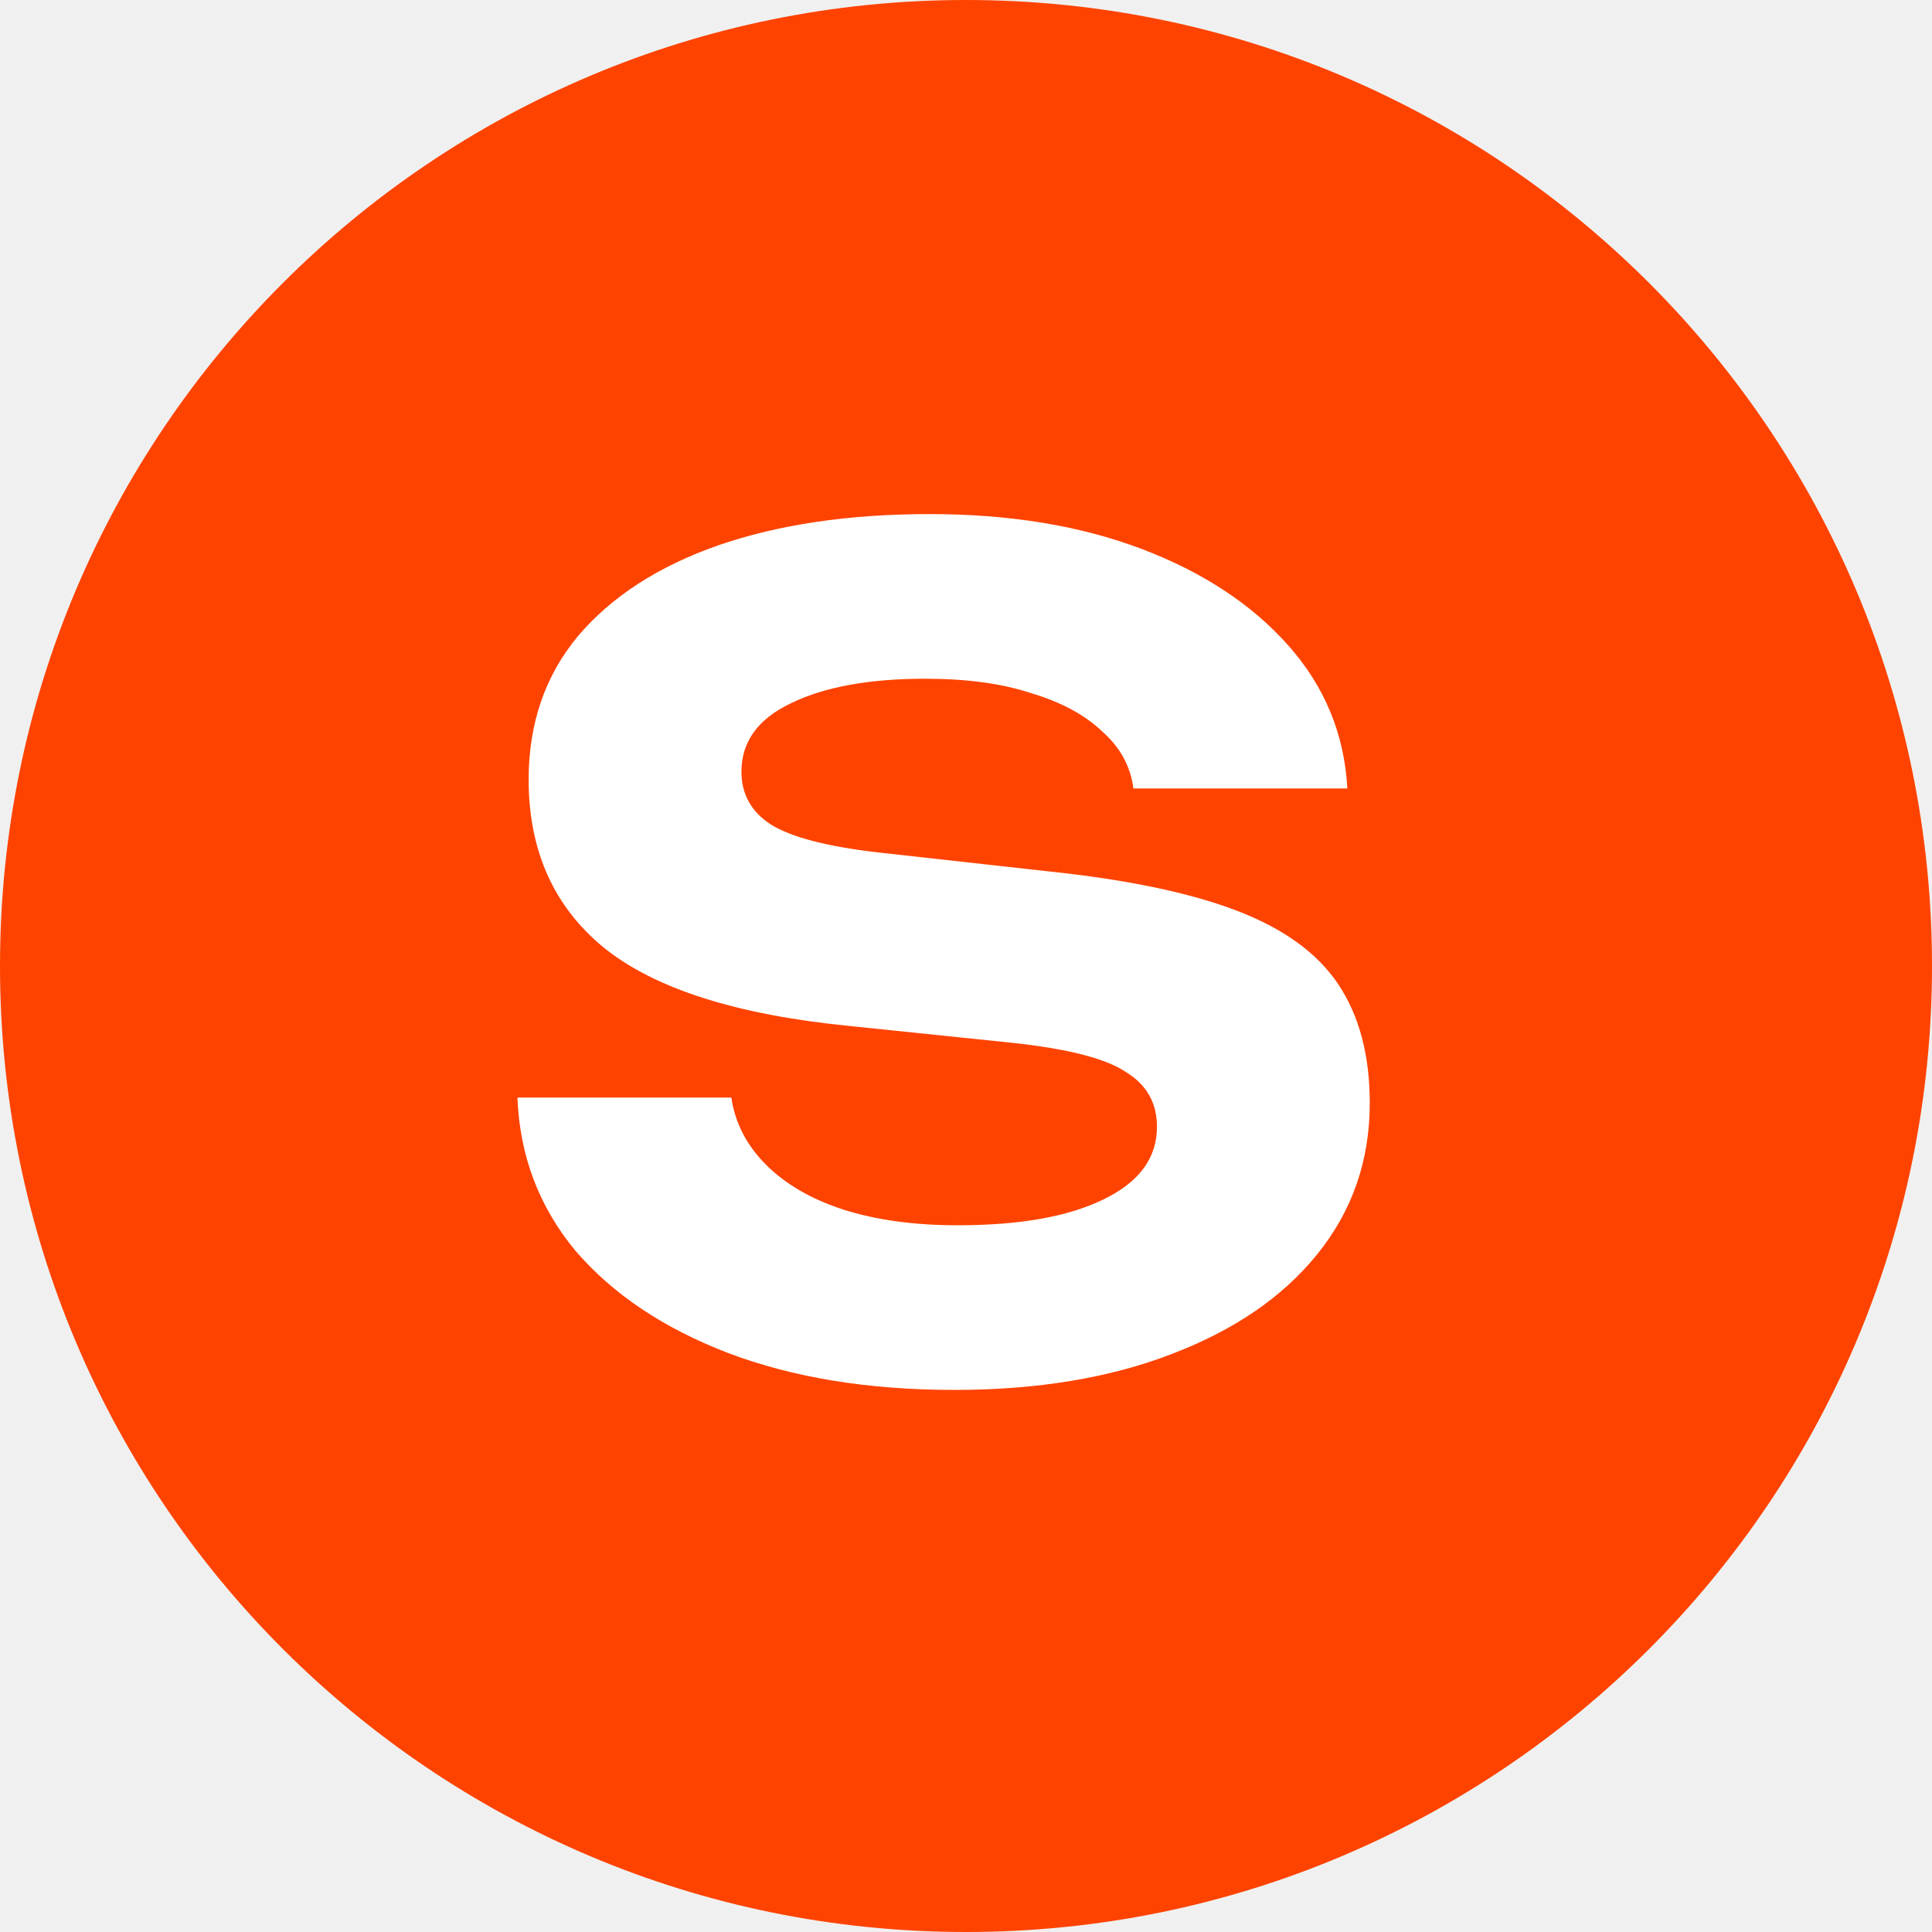
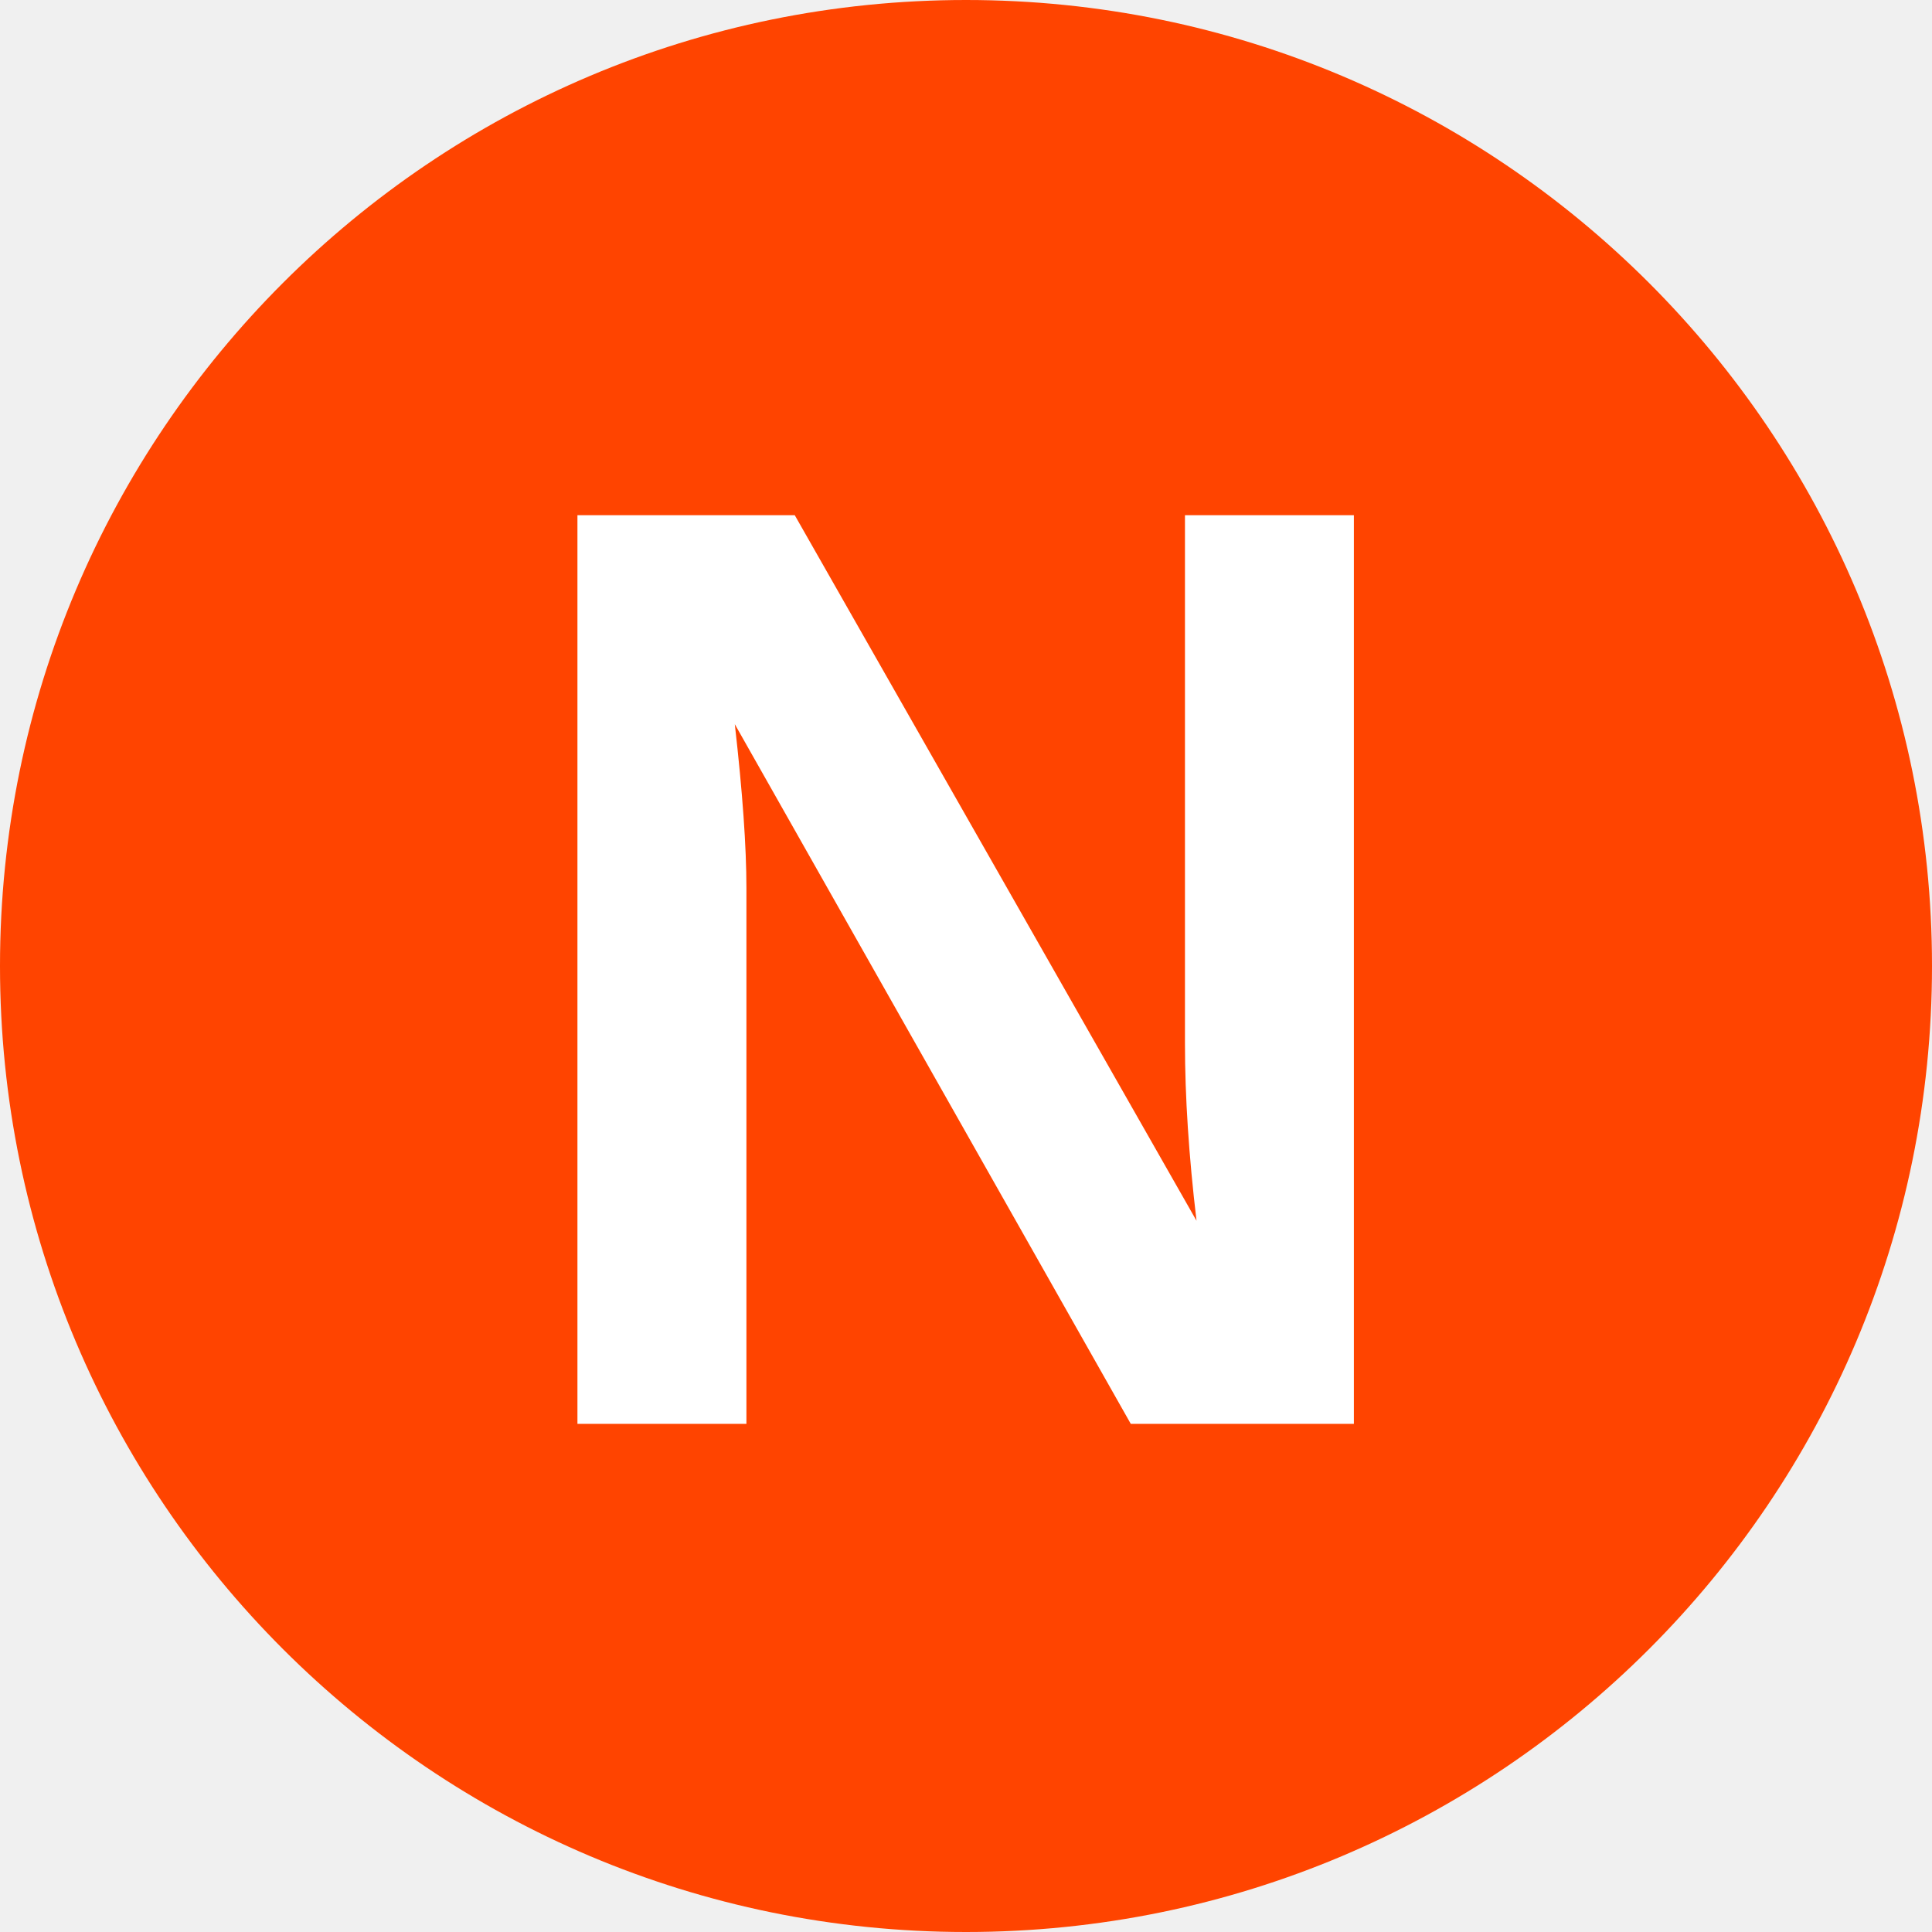
- <svg xmlns="http://www.w3.org/2000/svg" width="69" height="69" viewBox="0 0 69 69" fill="none">
-   <circle cx="34.5" cy="34.5" r="34.5" fill="#FE4300" />
-   <path d="M18.48 39.2H26.12C26.253 40.107 26.667 40.907 27.36 41.6C28.053 42.293 28.973 42.827 30.12 43.2C31.293 43.573 32.653 43.76 34.2 43.76C36.413 43.76 38.147 43.453 39.4 42.84C40.68 42.227 41.32 41.36 41.32 40.24C41.32 39.387 40.947 38.733 40.2 38.28C39.48 37.8 38.12 37.453 36.12 37.24L30.32 36.64C26.293 36.24 23.373 35.307 21.56 33.84C19.773 32.373 18.88 30.373 18.88 27.84C18.88 25.84 19.467 24.133 20.64 22.72C21.84 21.307 23.507 20.227 25.64 19.48C27.8 18.733 30.32 18.36 33.2 18.36C36.053 18.36 38.573 18.773 40.76 19.6C42.947 20.427 44.693 21.573 46 23.04C47.307 24.507 48.013 26.213 48.12 28.16H40.48C40.373 27.36 40 26.68 39.36 26.12C38.747 25.533 37.907 25.08 36.84 24.76C35.8 24.413 34.533 24.24 33.04 24.24C31.04 24.24 29.44 24.533 28.24 25.12C27.067 25.68 26.48 26.493 26.48 27.56C26.48 28.36 26.827 28.987 27.52 29.44C28.24 29.893 29.507 30.227 31.32 30.44L37.44 31.12C40.24 31.413 42.48 31.88 44.16 32.52C45.84 33.16 47.053 34.04 47.8 35.16C48.547 36.28 48.92 37.693 48.92 39.4C48.92 41.453 48.293 43.253 47.04 44.8C45.813 46.32 44.08 47.507 41.84 48.36C39.627 49.213 37.04 49.64 34.08 49.64C31.013 49.64 28.32 49.2 26 48.32C23.707 47.44 21.893 46.227 20.56 44.68C19.253 43.107 18.56 41.28 18.48 39.2Z" fill="white" />
+ <svg xmlns="http://www.w3.org/2000/svg" width="512" height="512" viewBox="0 0 512 512">
+   <circle cx="256" cy="256" r="256" fill="#FF4400" />
+   <text x="50%" y="50%" dominant-baseline="central" text-anchor="middle" font-family="Arial, sans-serif" font-weight="bold" font-size="350" fill="#ffffff">
+     N
+   </text>
</svg>
